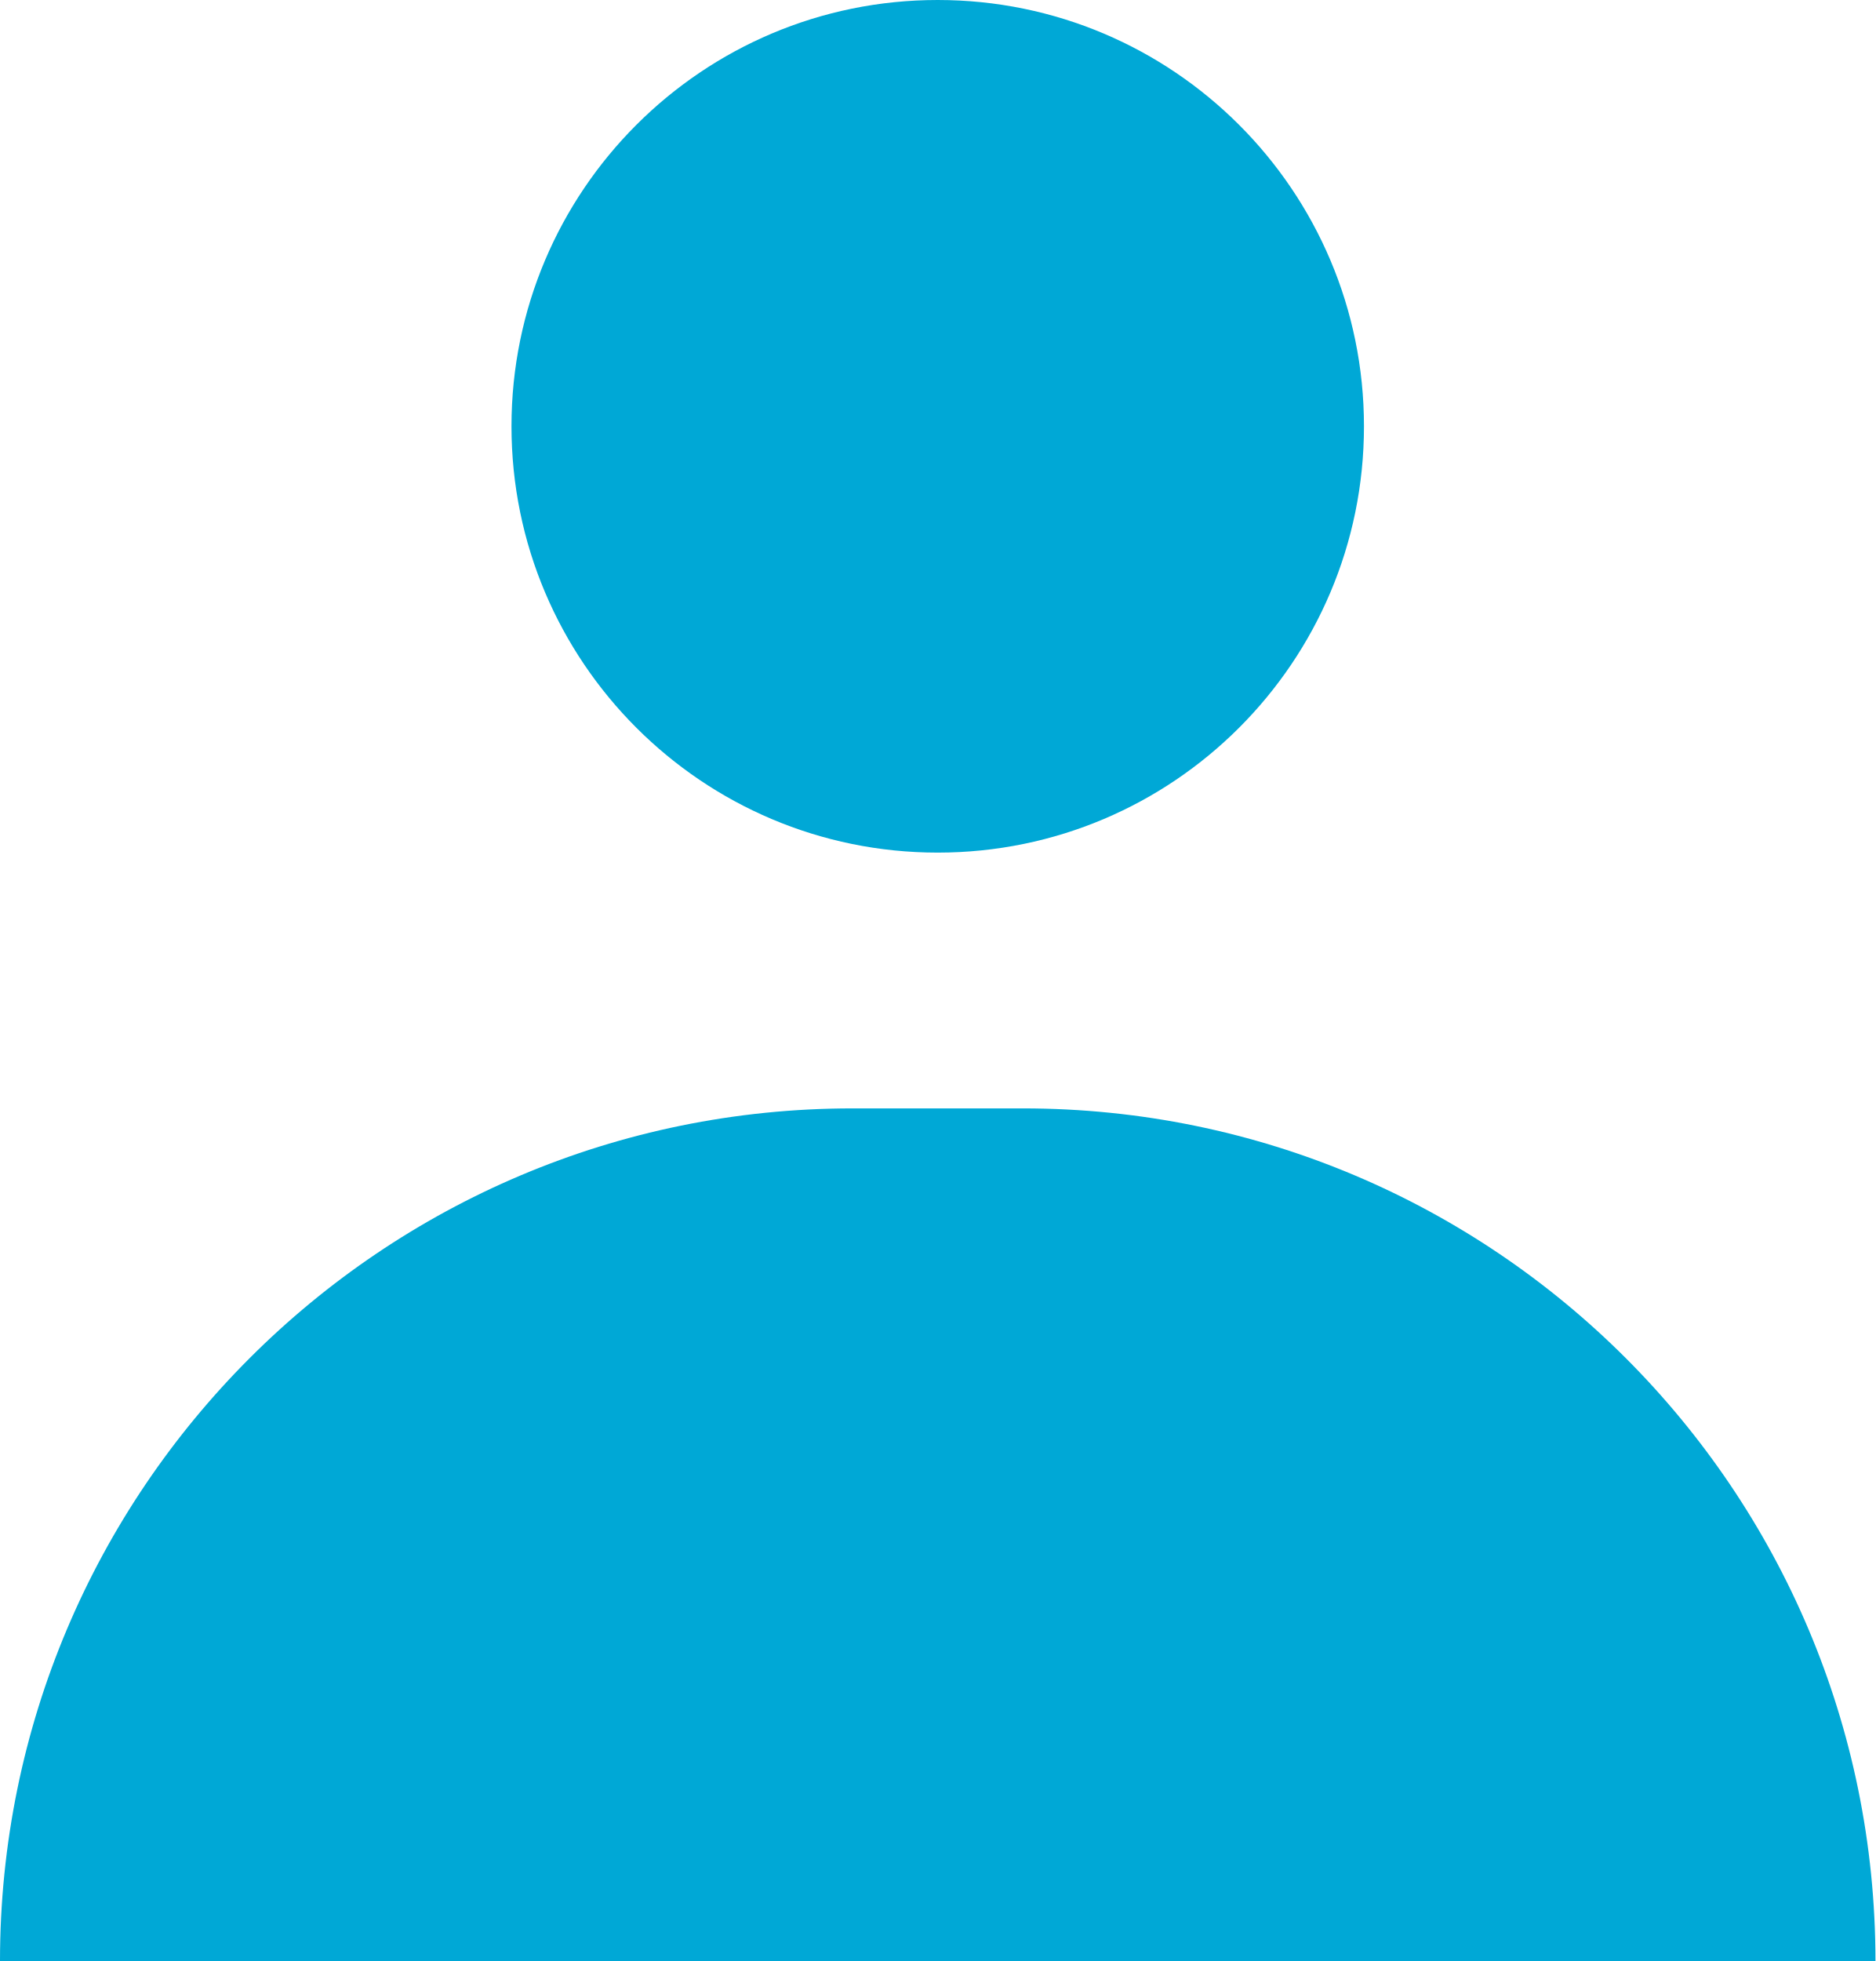
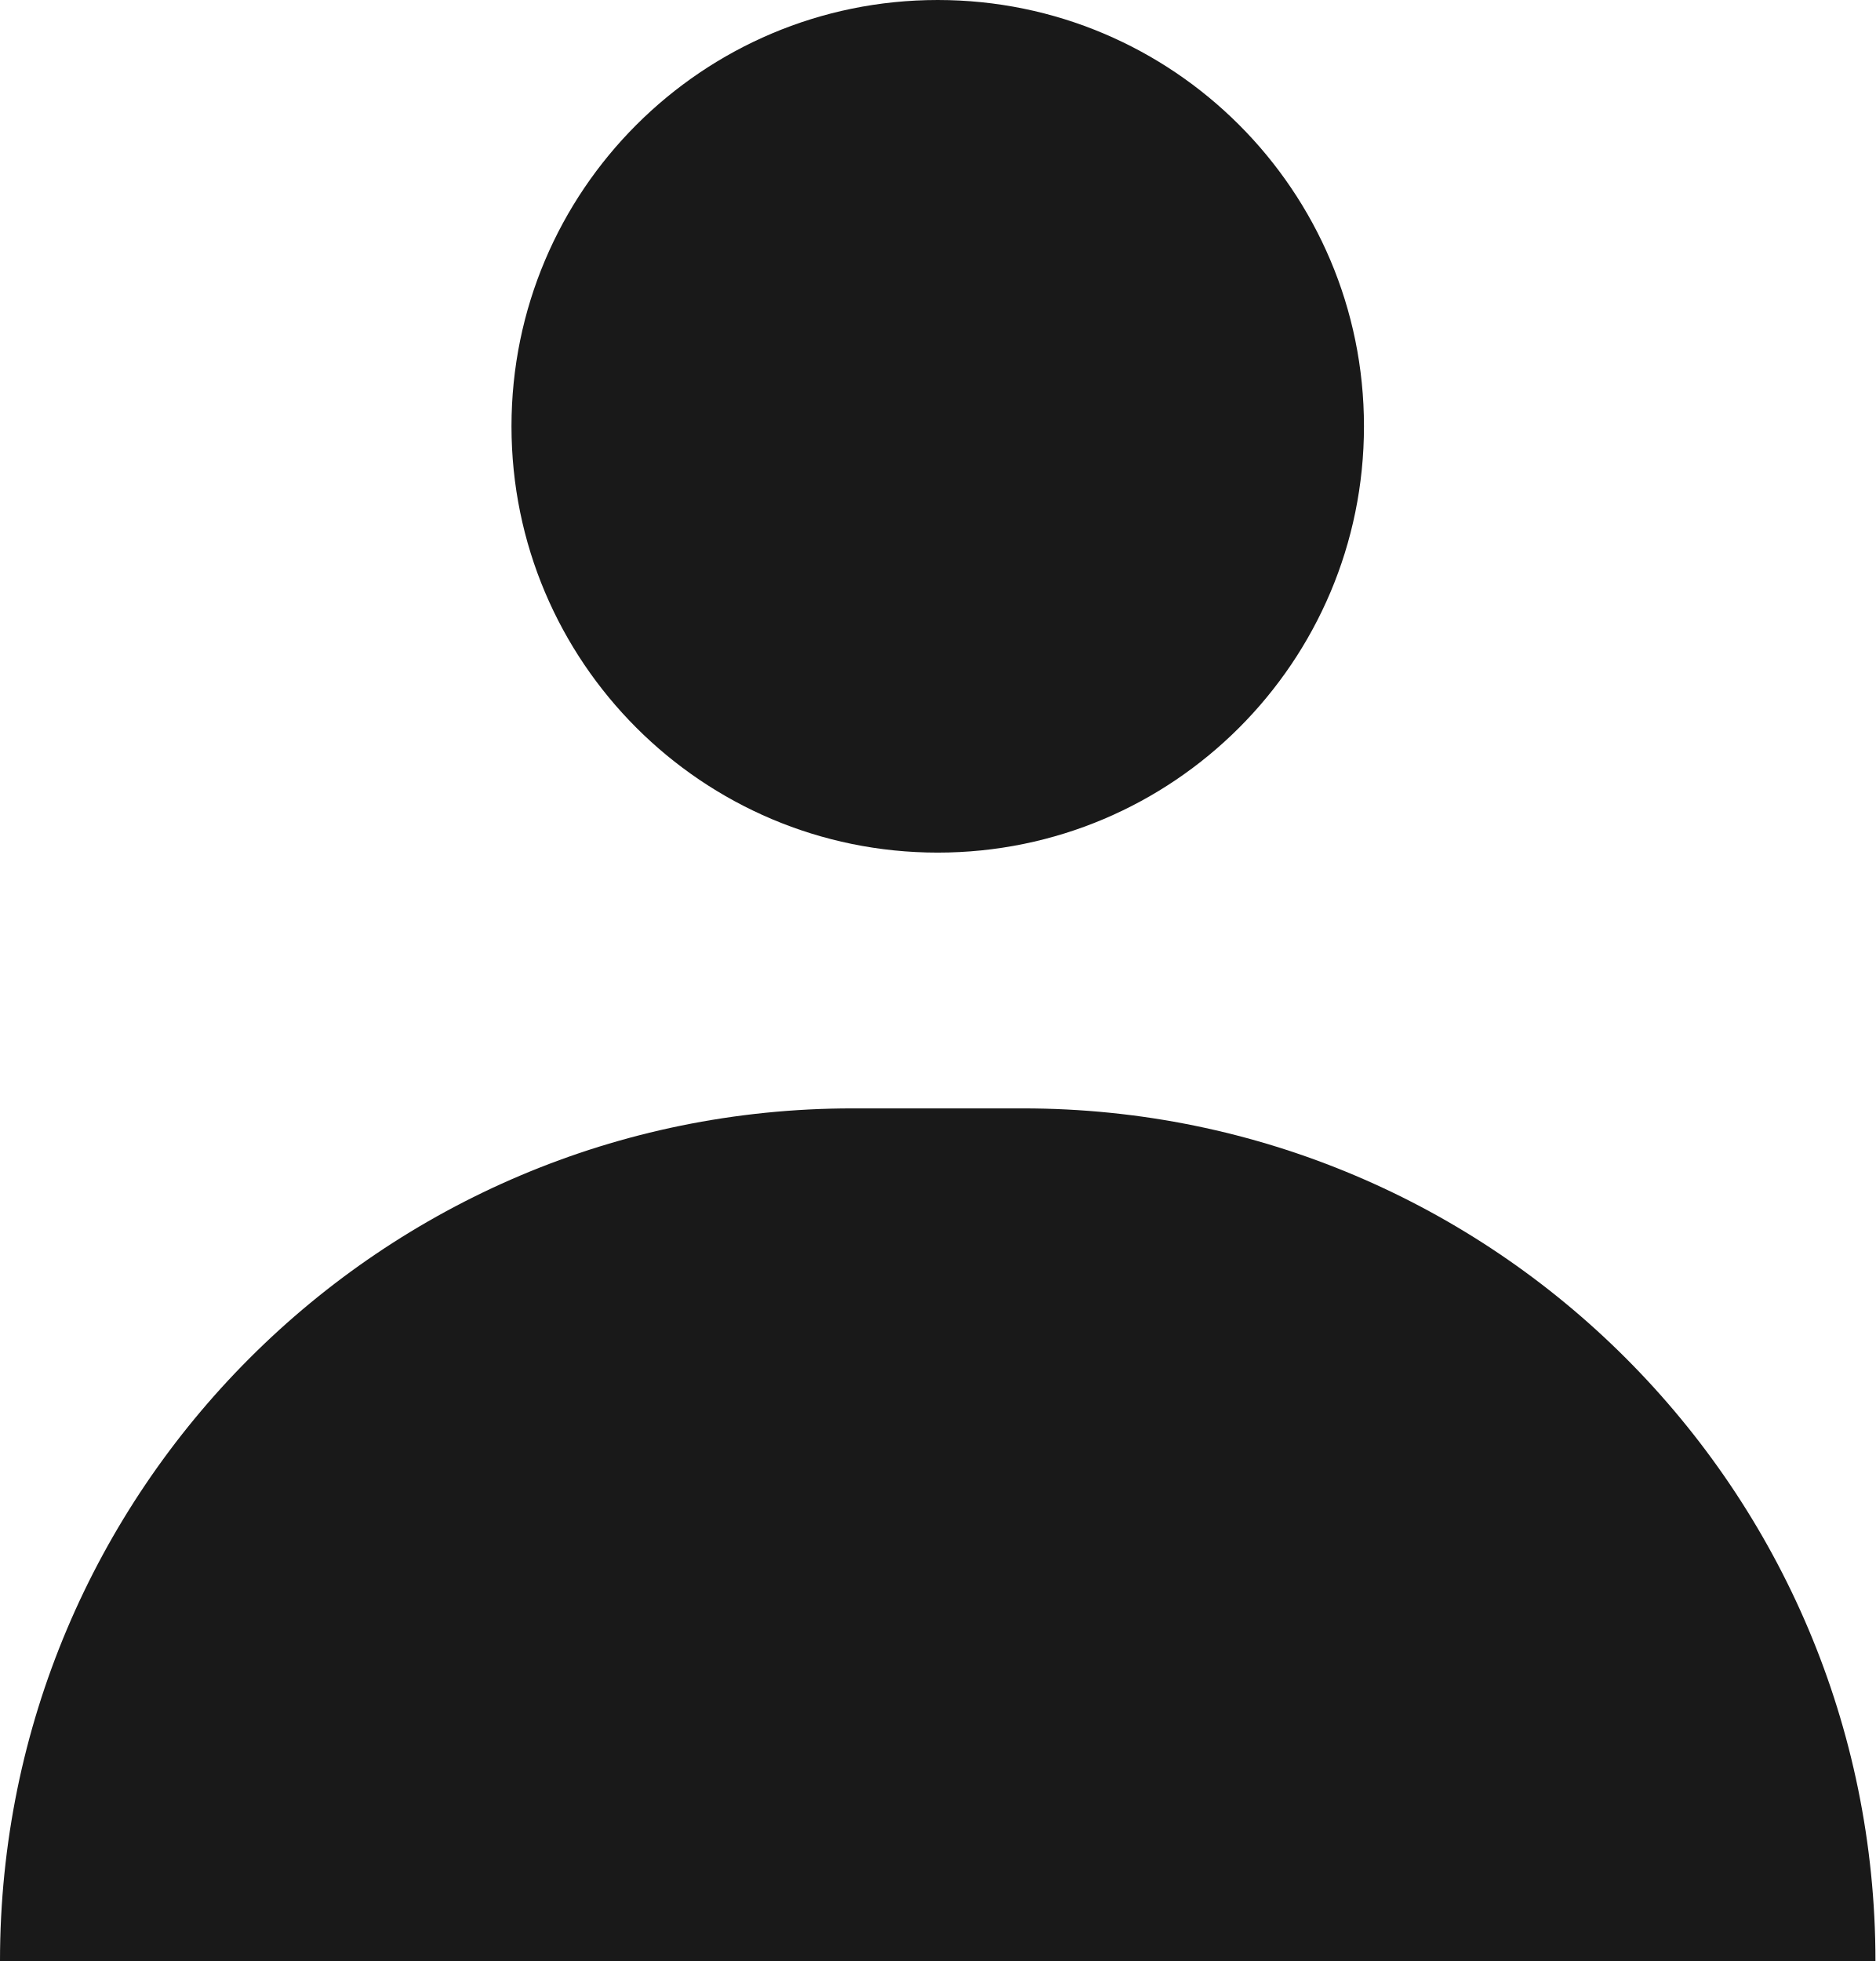
<svg xmlns="http://www.w3.org/2000/svg" width="22px" height="23px" viewBox="0 0 22 23" version="1.1">
  <g id="CD_Mehr" transform="translate(-177, -98)">
-     <path fill="#00a8d6" d="M188,108 C185.239,108 183,105.761 183,103 C183,100.239 185.239,98 188,98 C190.761,98 193,100.239 193,103 C193,105.761 190.761,108 188,108 Z M187,111 L189,111 C194.523,111 199,115.477 199,121 L177,121 C177,115.477 181.477,111 187,111 Z" id="Combined-Shape-Copy-5" />
+     <path fill="#191919" d="M188,108 C185.239,108 183,105.761 183,103 C183,100.239 185.239,98 188,98 C190.761,98 193,100.239 193,103 C193,105.761 190.761,108 188,108 Z M187,111 L189,111 C194.523,111 199,115.477 199,121 L177,121 C177,115.477 181.477,111 187,111 Z" id="Combined-Shape-Copy-5" />
  </g>
</svg>
